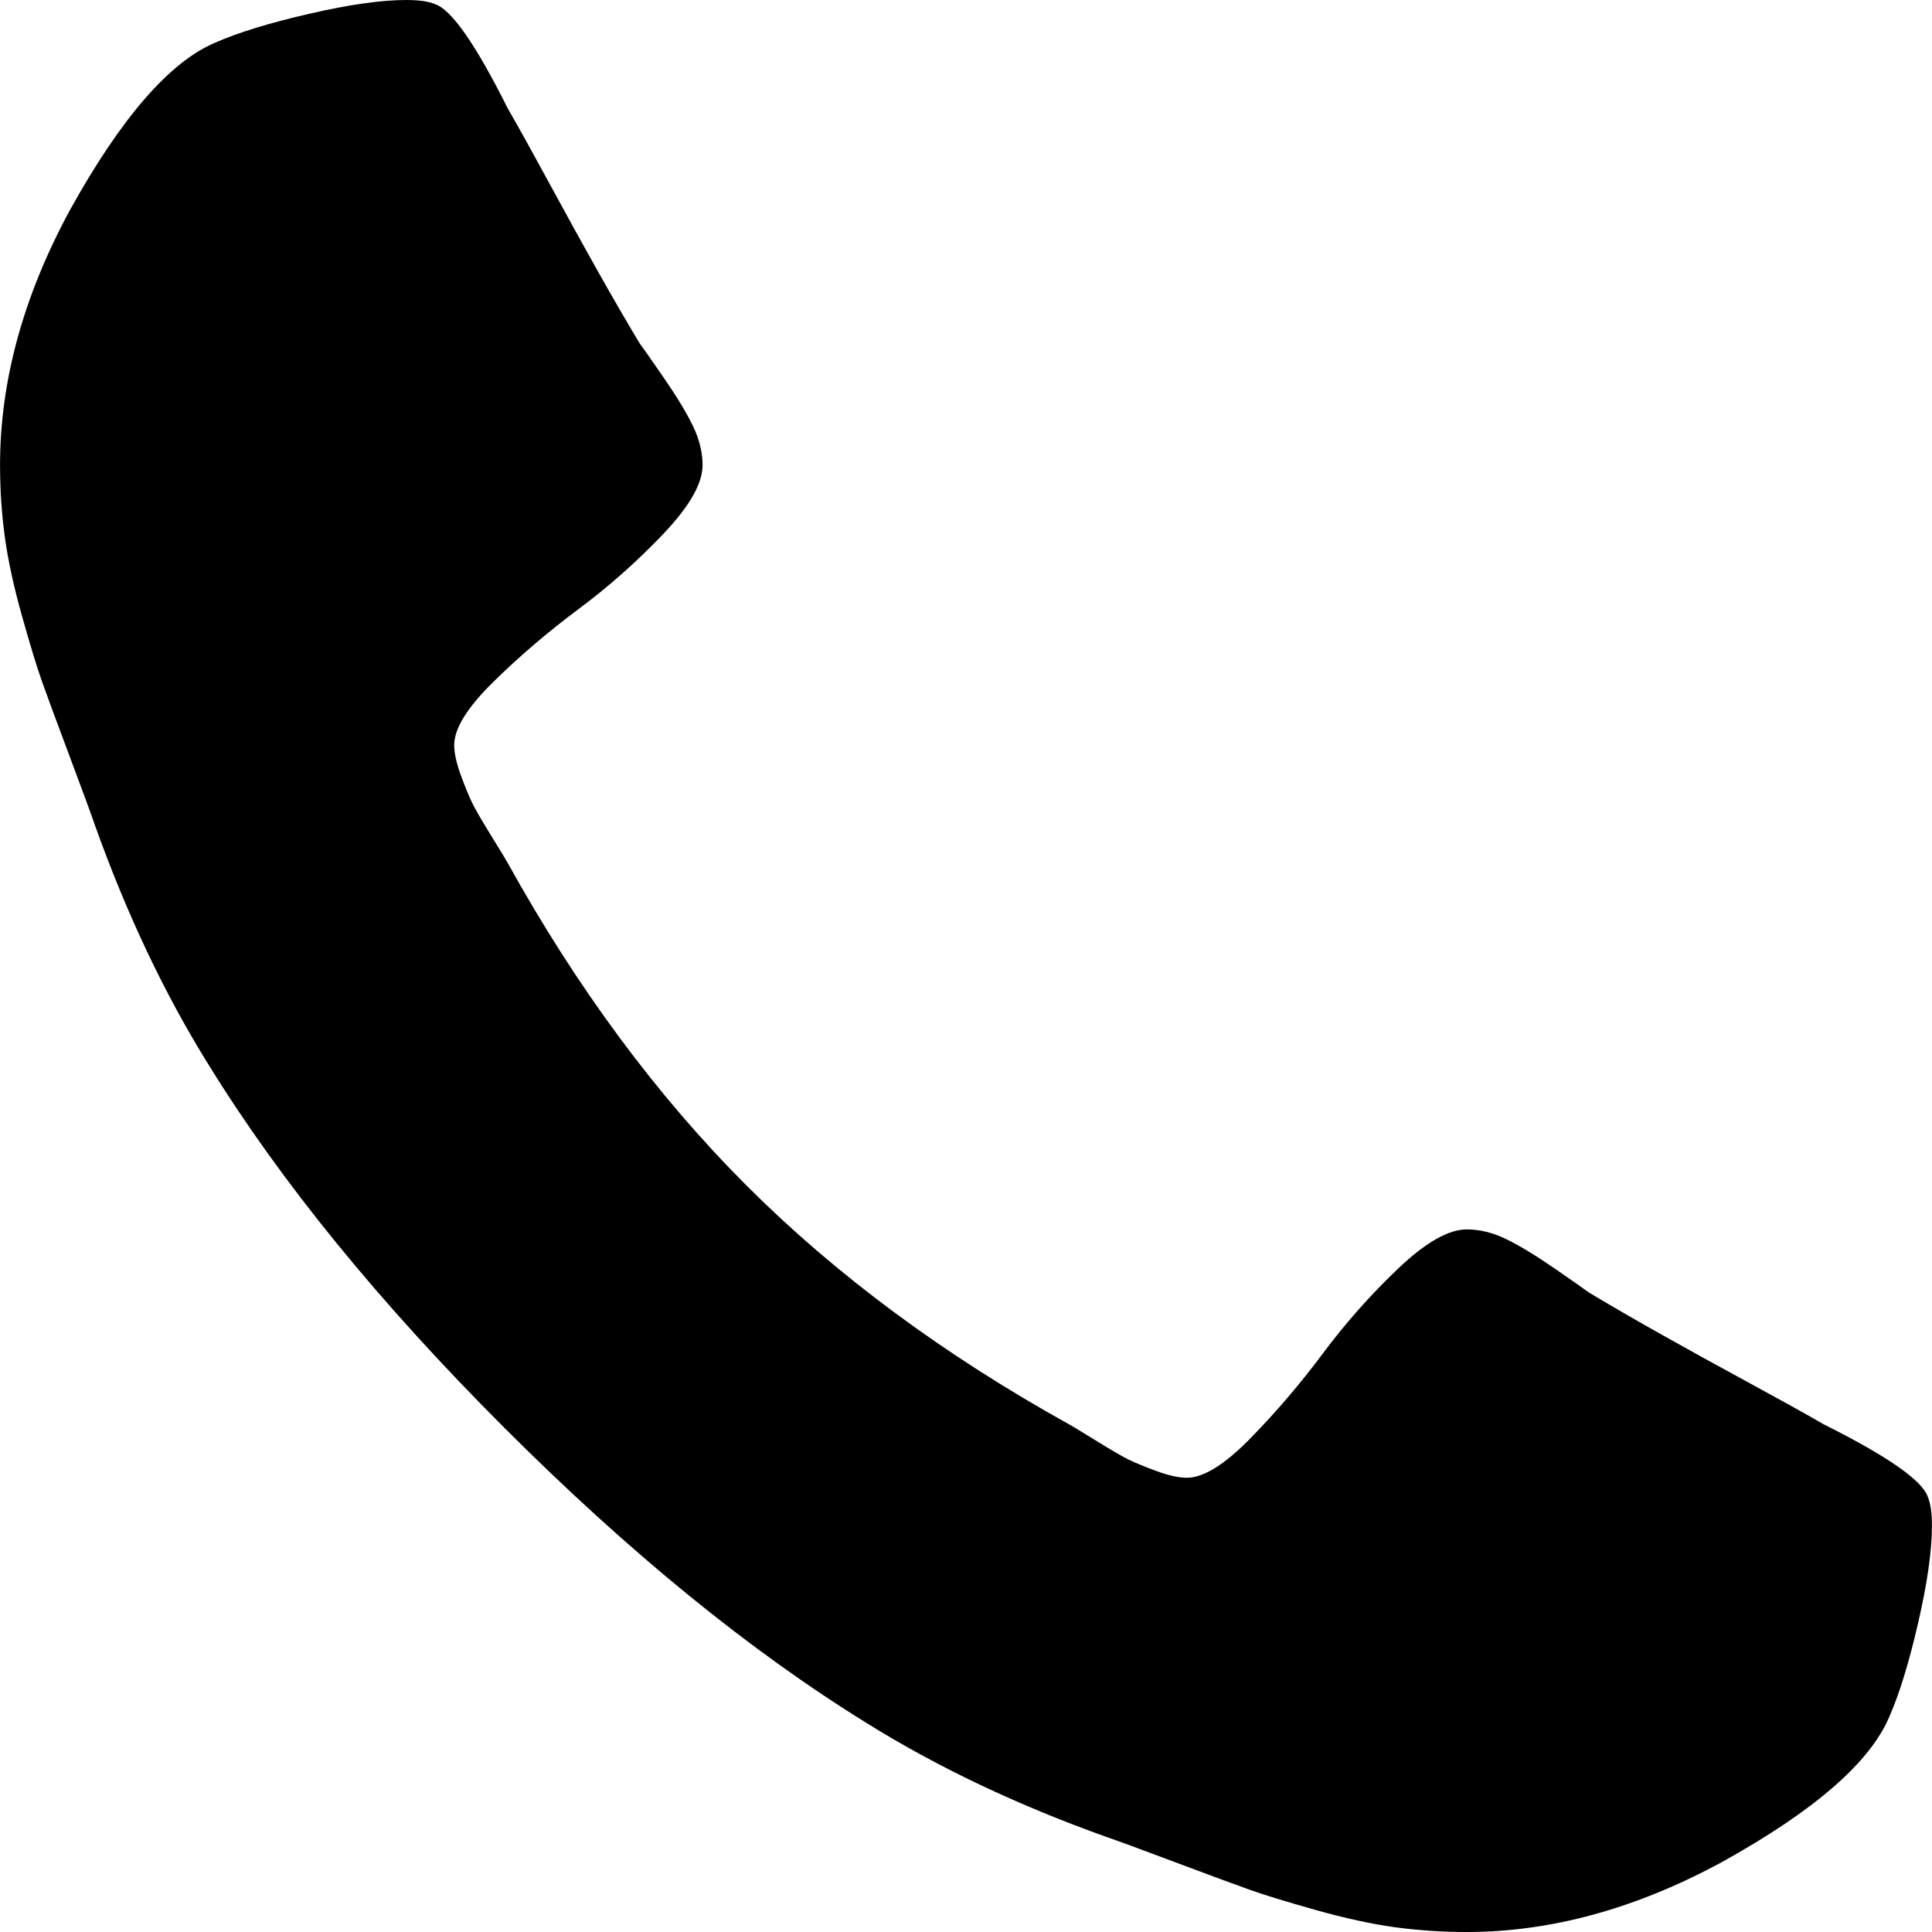
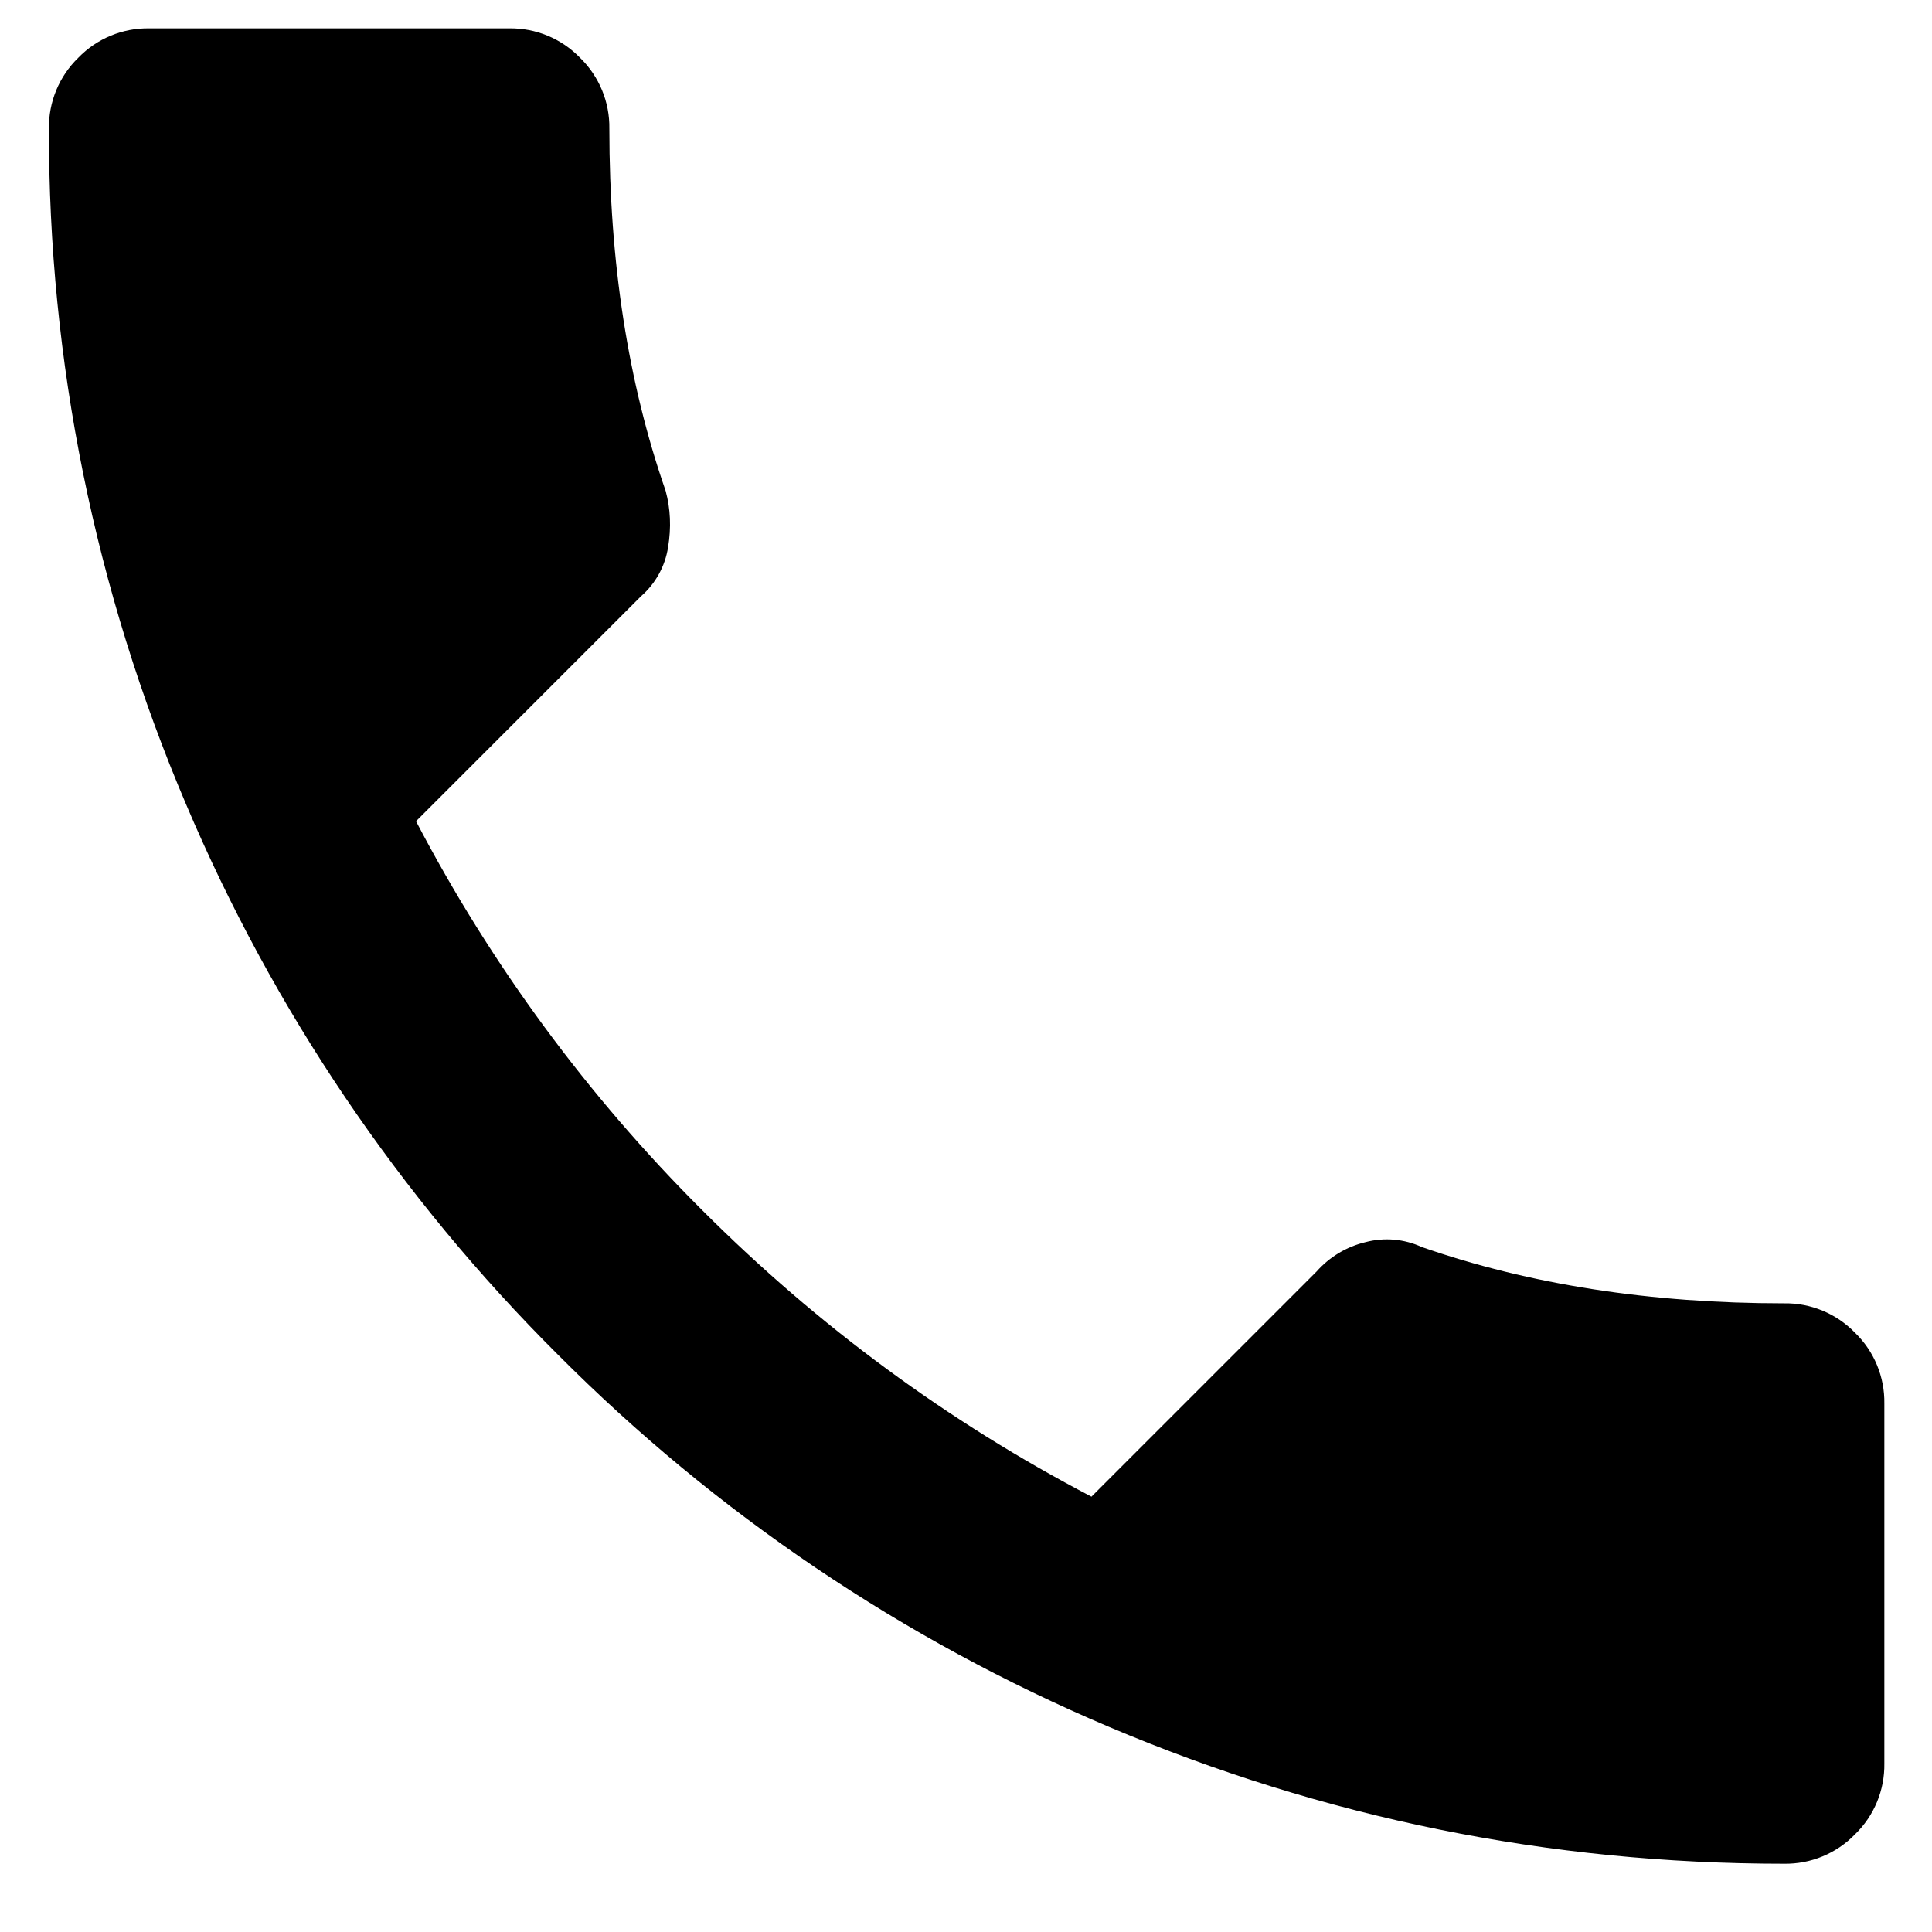
- <svg viewBox="0 0 401.998 401.998">
-   <path d="M401.129,311.475c-1.137-3.426-8.371-8.473-21.697-15.129c-3.61-2.098-8.754-4.949-15.41-8.566     c-6.662-3.617-12.709-6.95-18.13-9.996c-5.432-3.045-10.521-5.995-15.276-8.846c-0.76-0.571-3.139-2.234-7.136-5     c-4.001-2.758-7.375-4.805-10.14-6.14c-2.759-1.327-5.473-1.995-8.138-1.995c-3.806,0-8.56,2.714-14.268,8.135     c-5.708,5.428-10.944,11.324-15.7,17.706c-4.757,6.379-9.802,12.275-15.126,17.7c-5.332,5.427-9.713,8.138-13.135,8.138     c-1.718,0-3.86-0.479-6.427-1.424c-2.566-0.951-4.518-1.766-5.858-2.423c-1.328-0.671-3.607-1.999-6.845-4.004     c-3.244-1.999-5.048-3.094-5.428-3.285c-26.075-14.469-48.438-31.029-67.093-49.676c-18.649-18.658-35.211-41.019-49.676-67.097     c-0.19-0.381-1.287-2.19-3.284-5.424c-2-3.237-3.333-5.518-3.999-6.854c-0.666-1.331-1.475-3.283-2.425-5.852     s-1.427-4.709-1.427-6.424c0-3.424,2.713-7.804,8.138-13.134c5.424-5.327,11.326-10.373,17.7-15.128     c6.379-4.755,12.275-9.991,17.701-15.699c5.424-5.711,8.136-10.467,8.136-14.273c0-2.663-0.666-5.378-1.997-8.137     c-1.332-2.765-3.378-6.139-6.139-10.138c-2.762-3.997-4.427-6.374-4.999-7.139c-2.852-4.755-5.799-9.846-8.848-15.271     c-3.049-5.424-6.377-11.47-9.995-18.131c-3.615-6.658-6.468-11.799-8.564-15.415C98.986,9.233,93.943,1.997,90.516,0.859     C89.183,0.288,87.183,0,84.521,0c-5.142,0-11.85,0.95-20.129,2.856c-8.282,1.903-14.799,3.899-19.558,5.996     c-9.517,3.995-19.604,15.605-30.264,34.826C4.863,61.566,0.01,79.271,0.01,96.78c0,5.135,0.333,10.131,0.999,14.989     c0.666,4.853,1.856,10.326,3.571,16.418c1.712,6.09,3.093,10.614,4.137,13.56c1.045,2.948,2.996,8.229,5.852,15.845     c2.852,7.614,4.567,12.275,5.138,13.988c6.661,18.654,14.56,35.307,23.695,49.964c15.03,24.362,35.541,49.539,61.521,75.521     c25.981,25.98,51.153,46.49,75.517,61.526c14.655,9.134,31.314,17.032,49.965,23.698c1.714,0.568,6.375,2.279,13.986,5.141     c7.614,2.854,12.897,4.805,15.845,5.852c2.949,1.048,7.474,2.43,13.559,4.145c6.098,1.715,11.566,2.905,16.419,3.576     c4.856,0.657,9.853,0.996,14.989,0.996c17.508,0,35.214-4.856,53.105-14.562c19.219-10.656,30.826-20.745,34.823-30.269     c2.102-4.754,4.093-11.273,5.996-19.555c1.909-8.278,2.857-14.985,2.857-20.126C401.99,314.814,401.703,312.819,401.129,311.475z" />
+ <svg viewBox="0 0 15 15">
+   <path d="M3.23 6.376a12.326 12.326 0 0 0 2.223 3.021c.9.9 1.906 1.64 3.021 2.223l1.748-1.748a.735.735 0 0 1 .38-.228.648.648 0 0 1 .437.038c.836.291 1.773.437 2.812.437a.75.75 0 0 1 .551.228.75.75 0 0 1 .228.551v2.793a.75.75 0 0 1-.228.551.75.75 0 0 1-.551.228c-1.824 0-3.572-.355-5.244-1.064a13.417 13.417 0 0 1-4.275-2.888 13.417 13.417 0 0 1-2.888-4.275A13.293 13.293 0 0 1 .38.999.75.75 0 0 1 .608.448.75.75 0 0 1 1.159.22h2.793a.75.75 0 0 1 .551.228.75.75 0 0 1 .228.551c0 1.039.146 1.976.437 2.812.038.14.044.285.019.437a.633.633 0 0 1-.209.38z" />
</svg>
